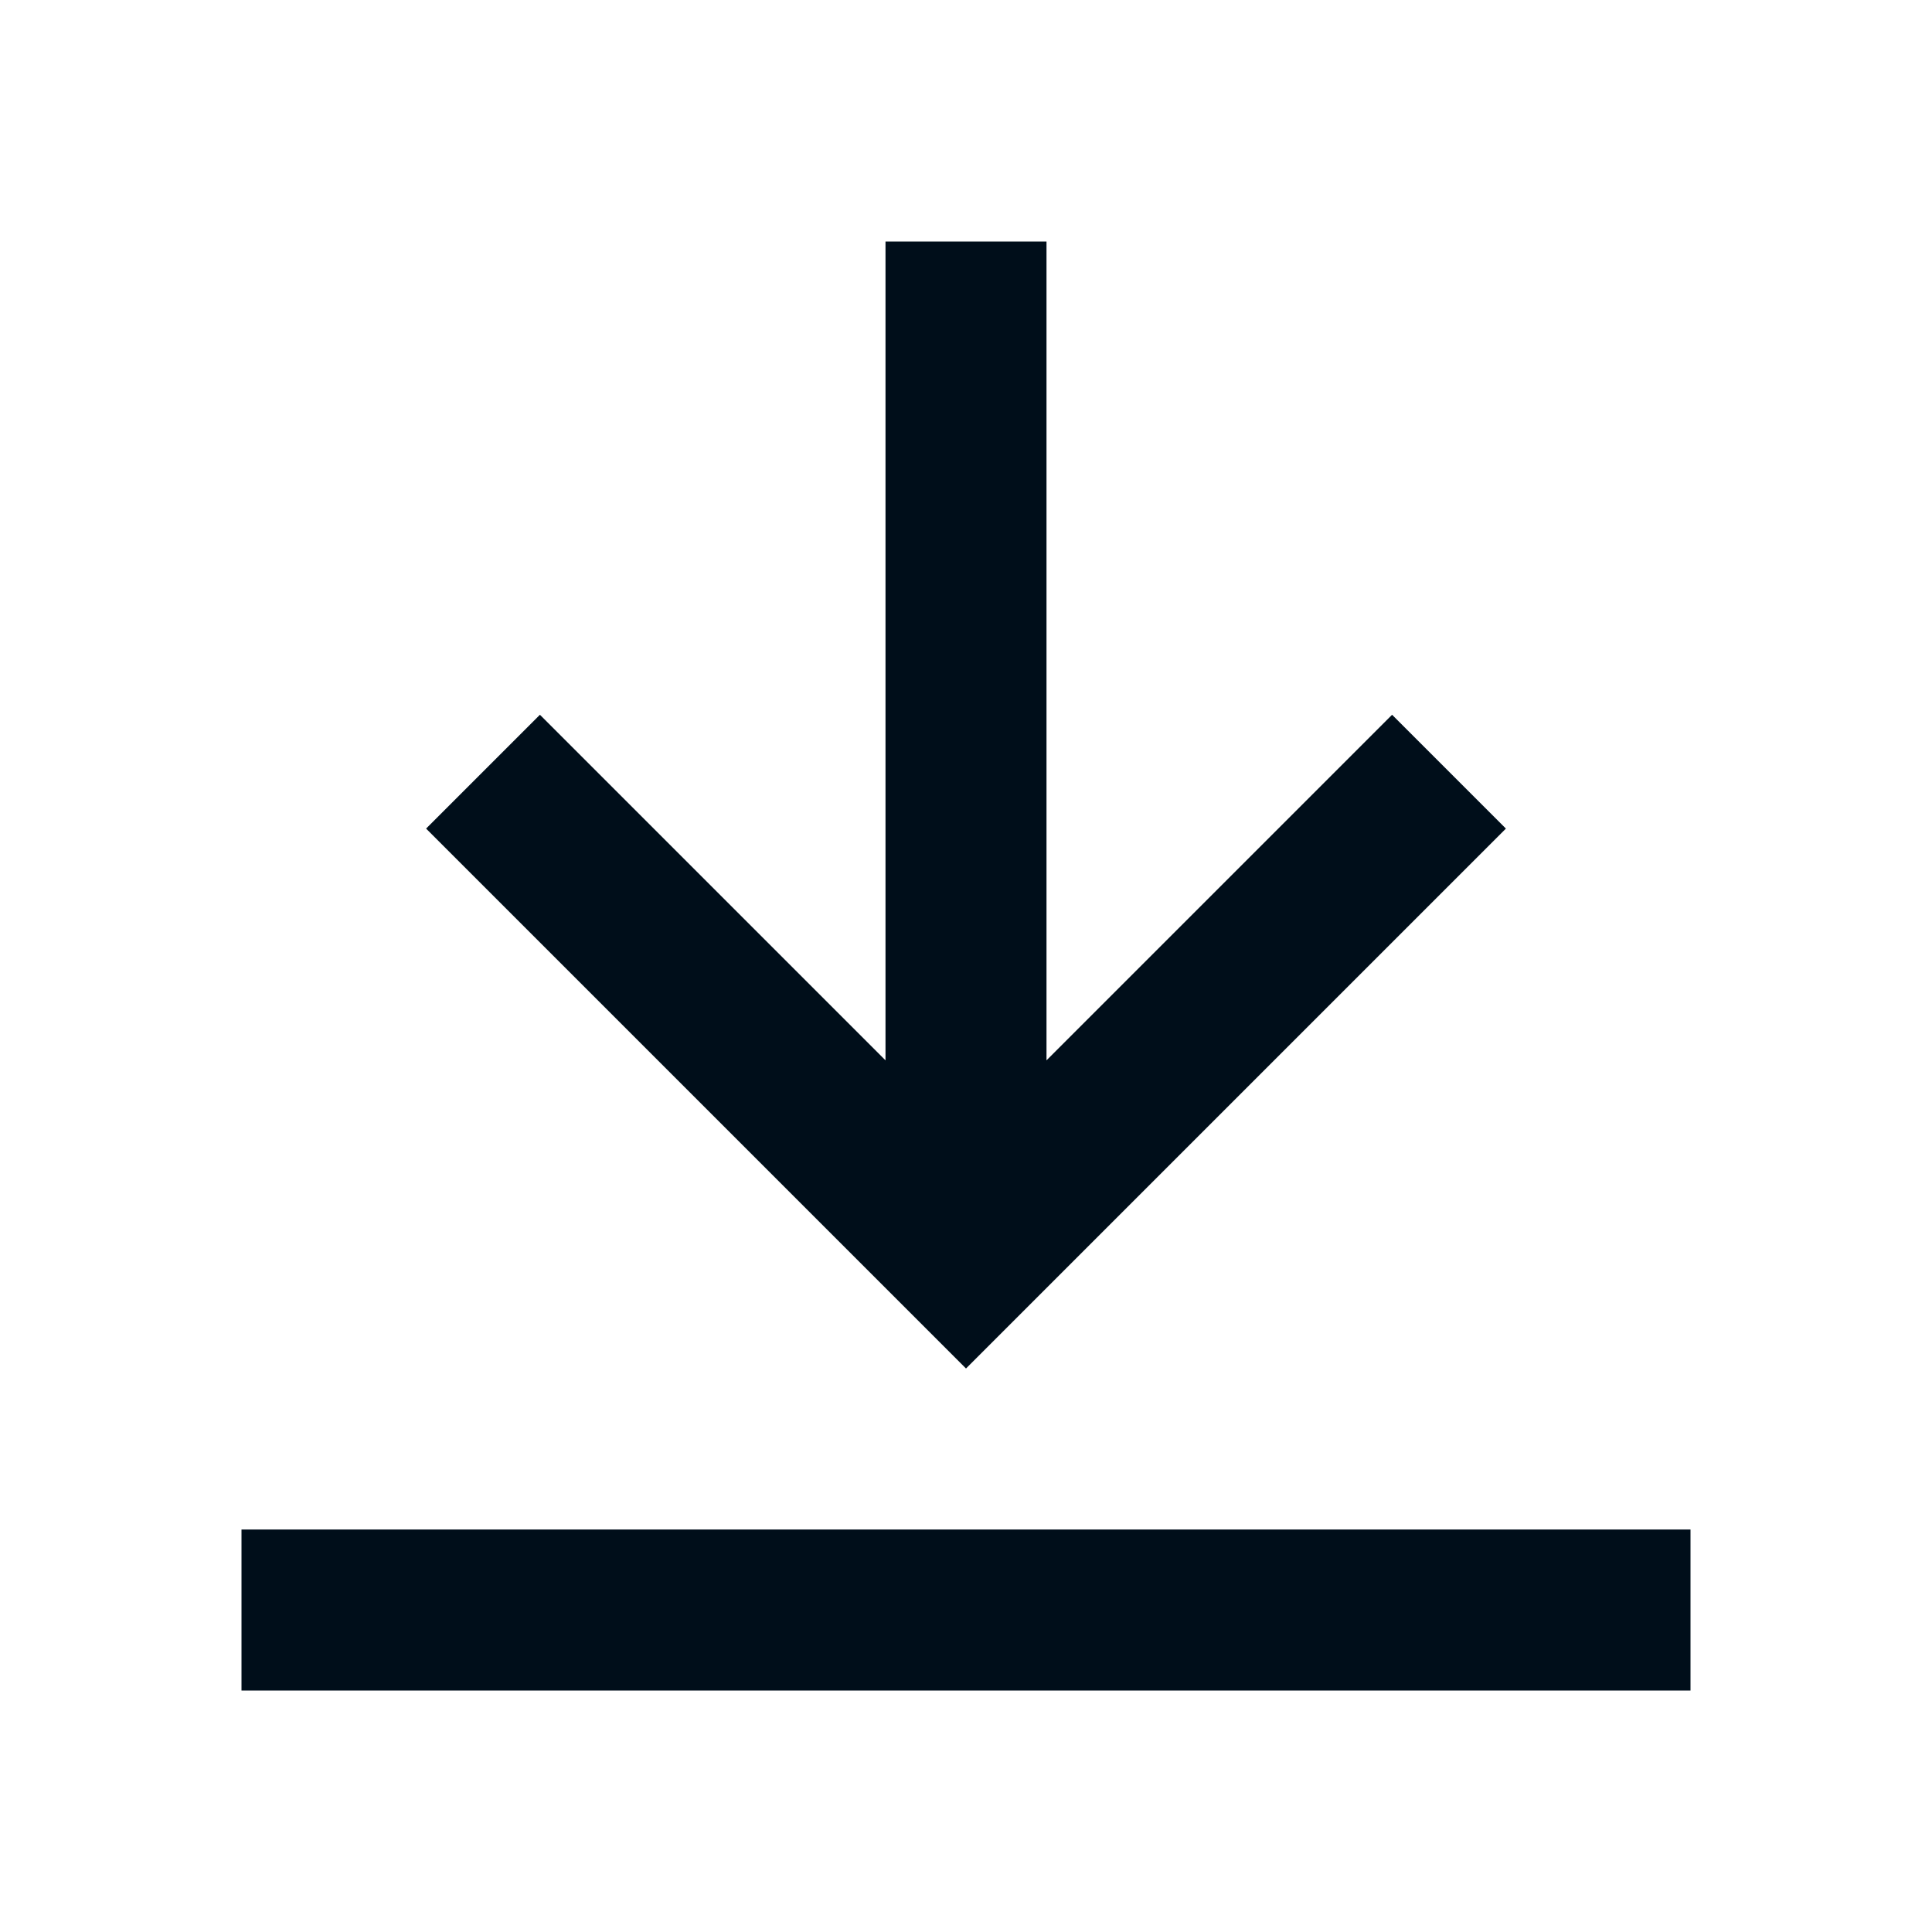
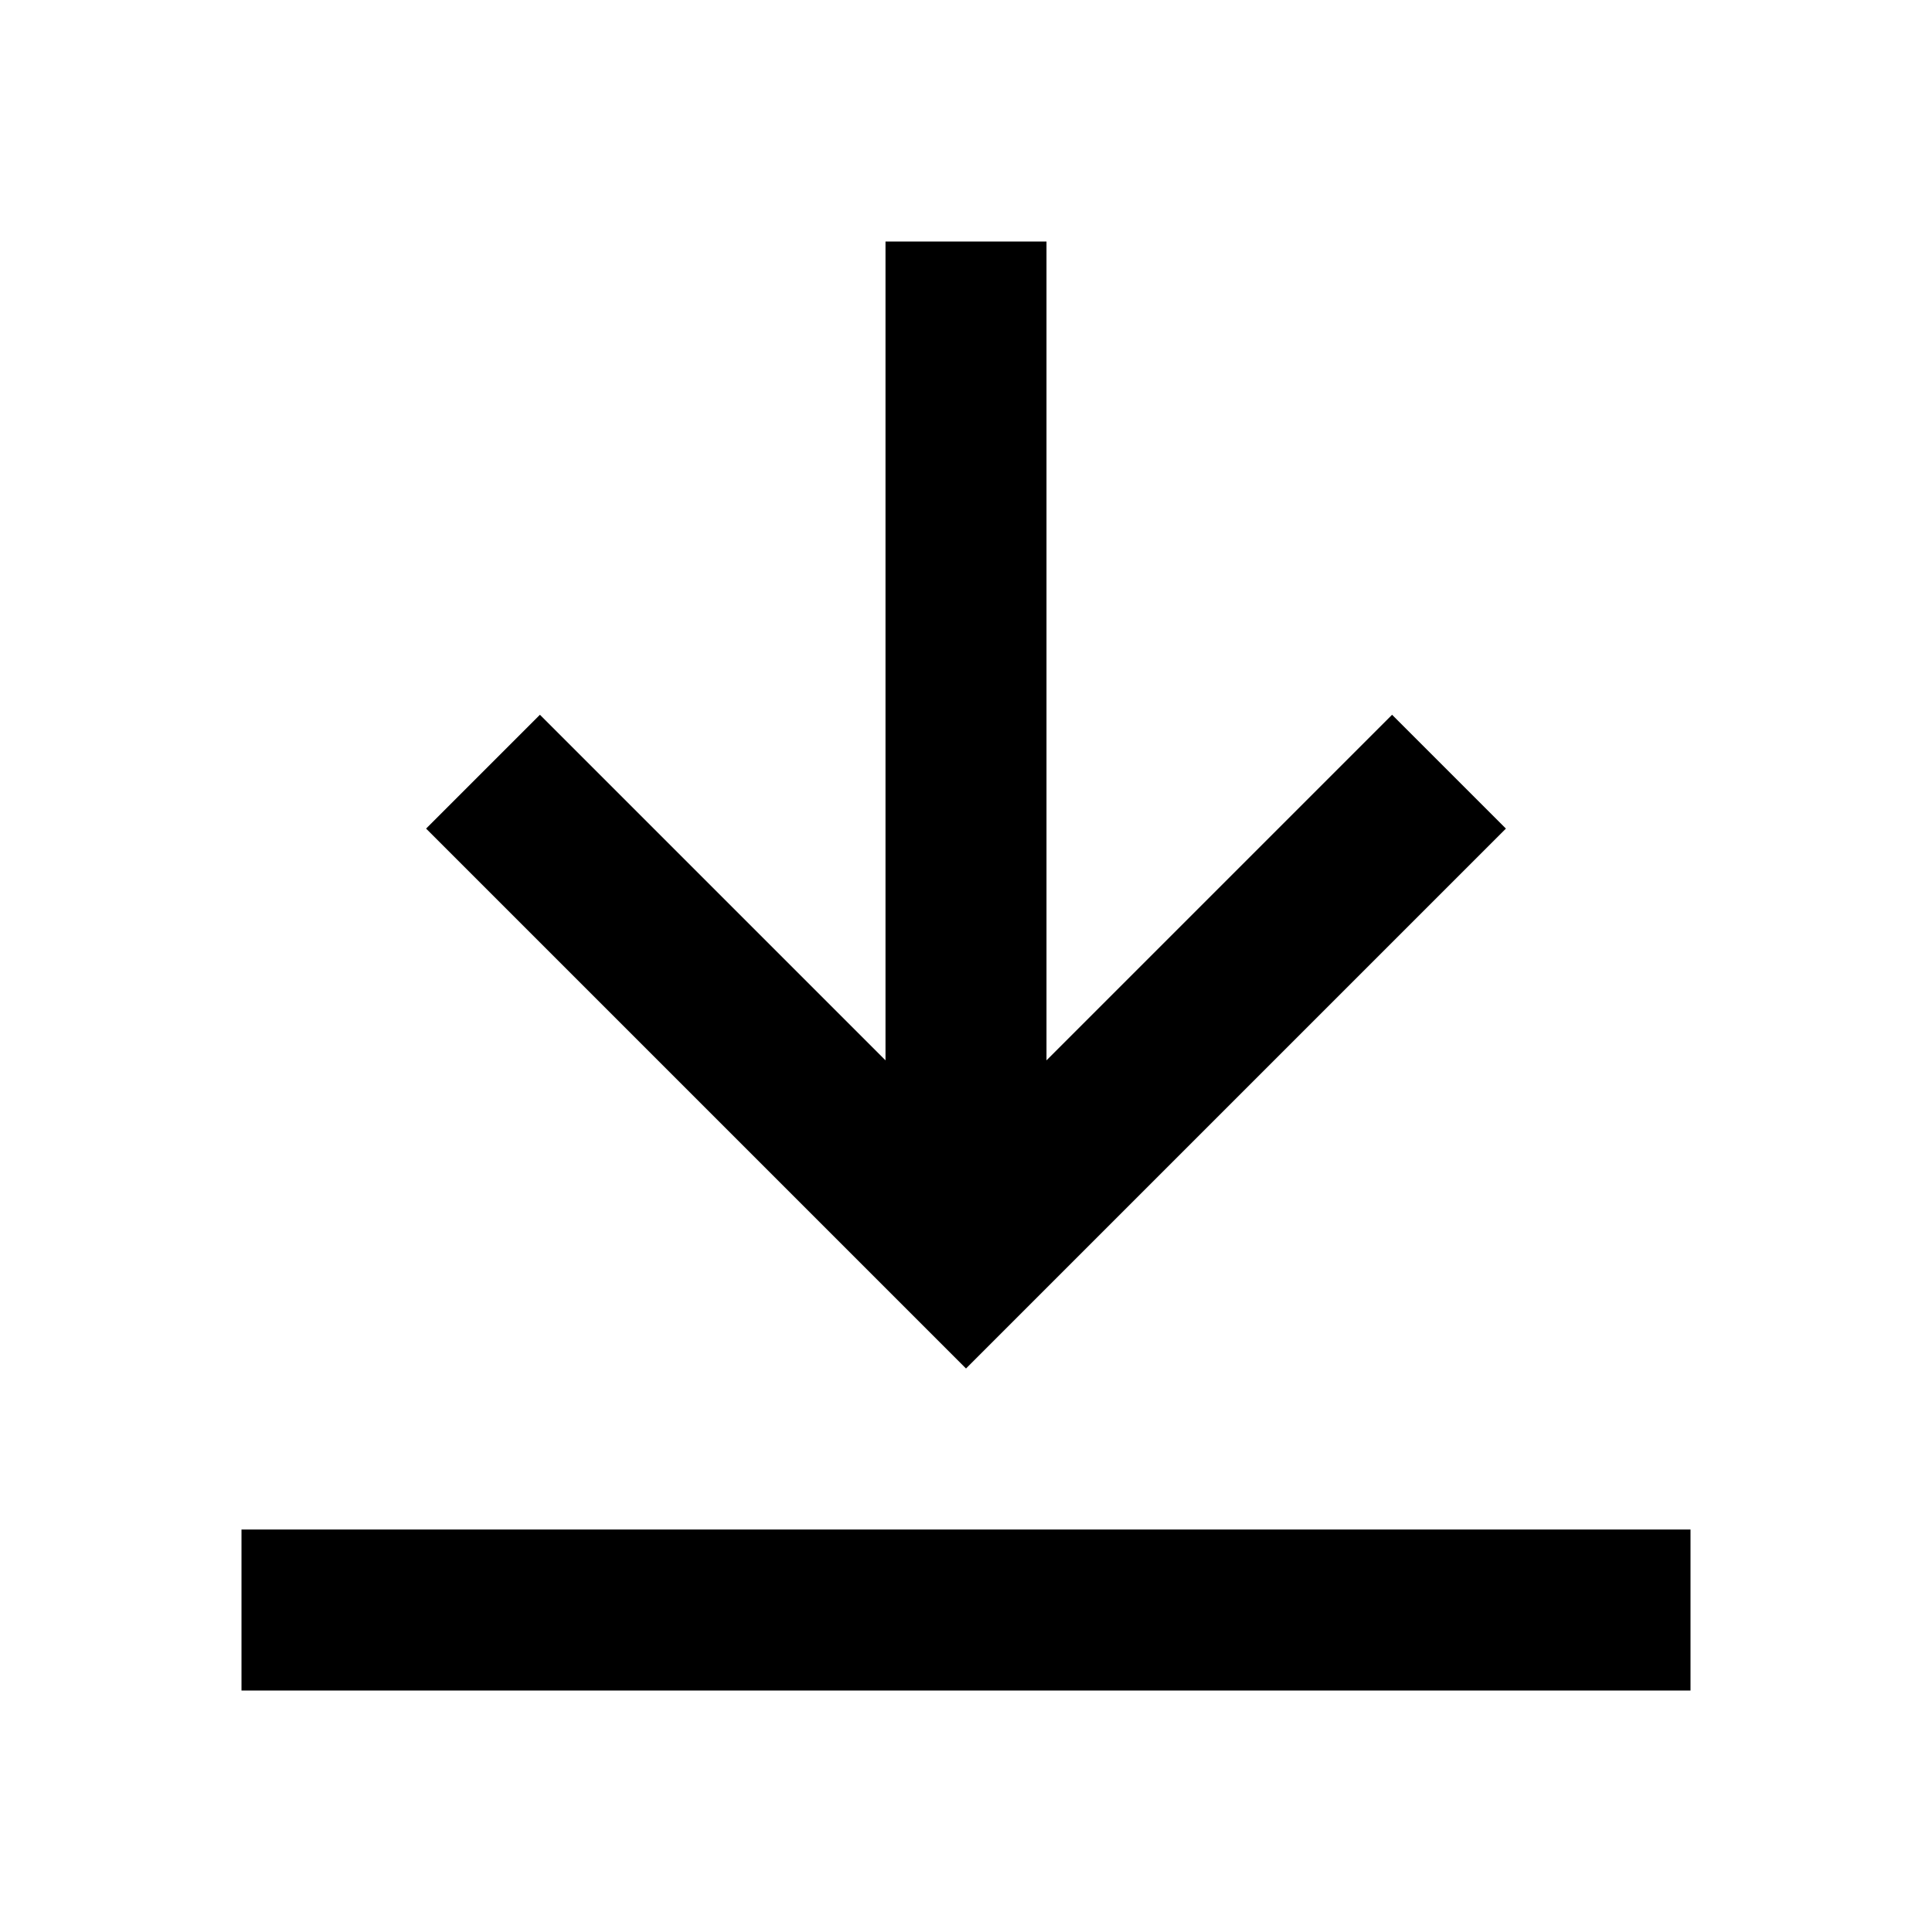
- <svg xmlns="http://www.w3.org/2000/svg" width="24" height="24" viewBox="0 0 24 24" fill="none">
-   <path d="M18.707 10.293L12 17L5.293 10.293L6.707 8.879L11 13.172V3H13V13.172L17.293 8.879L18.707 10.293ZM21 19H3V21H21V19Z" fill="#000E1A" />
+ <svg xmlns="http://www.w3.org/2000/svg" width="24" height="24" viewBox="0 0 24 24">
+   <path d="M18.707 10.293L12 17L5.293 10.293L6.707 8.879L11 13.172V3H13V13.172L17.293 8.879L18.707 10.293ZM21 19H3V21H21V19Z" />
</svg>
